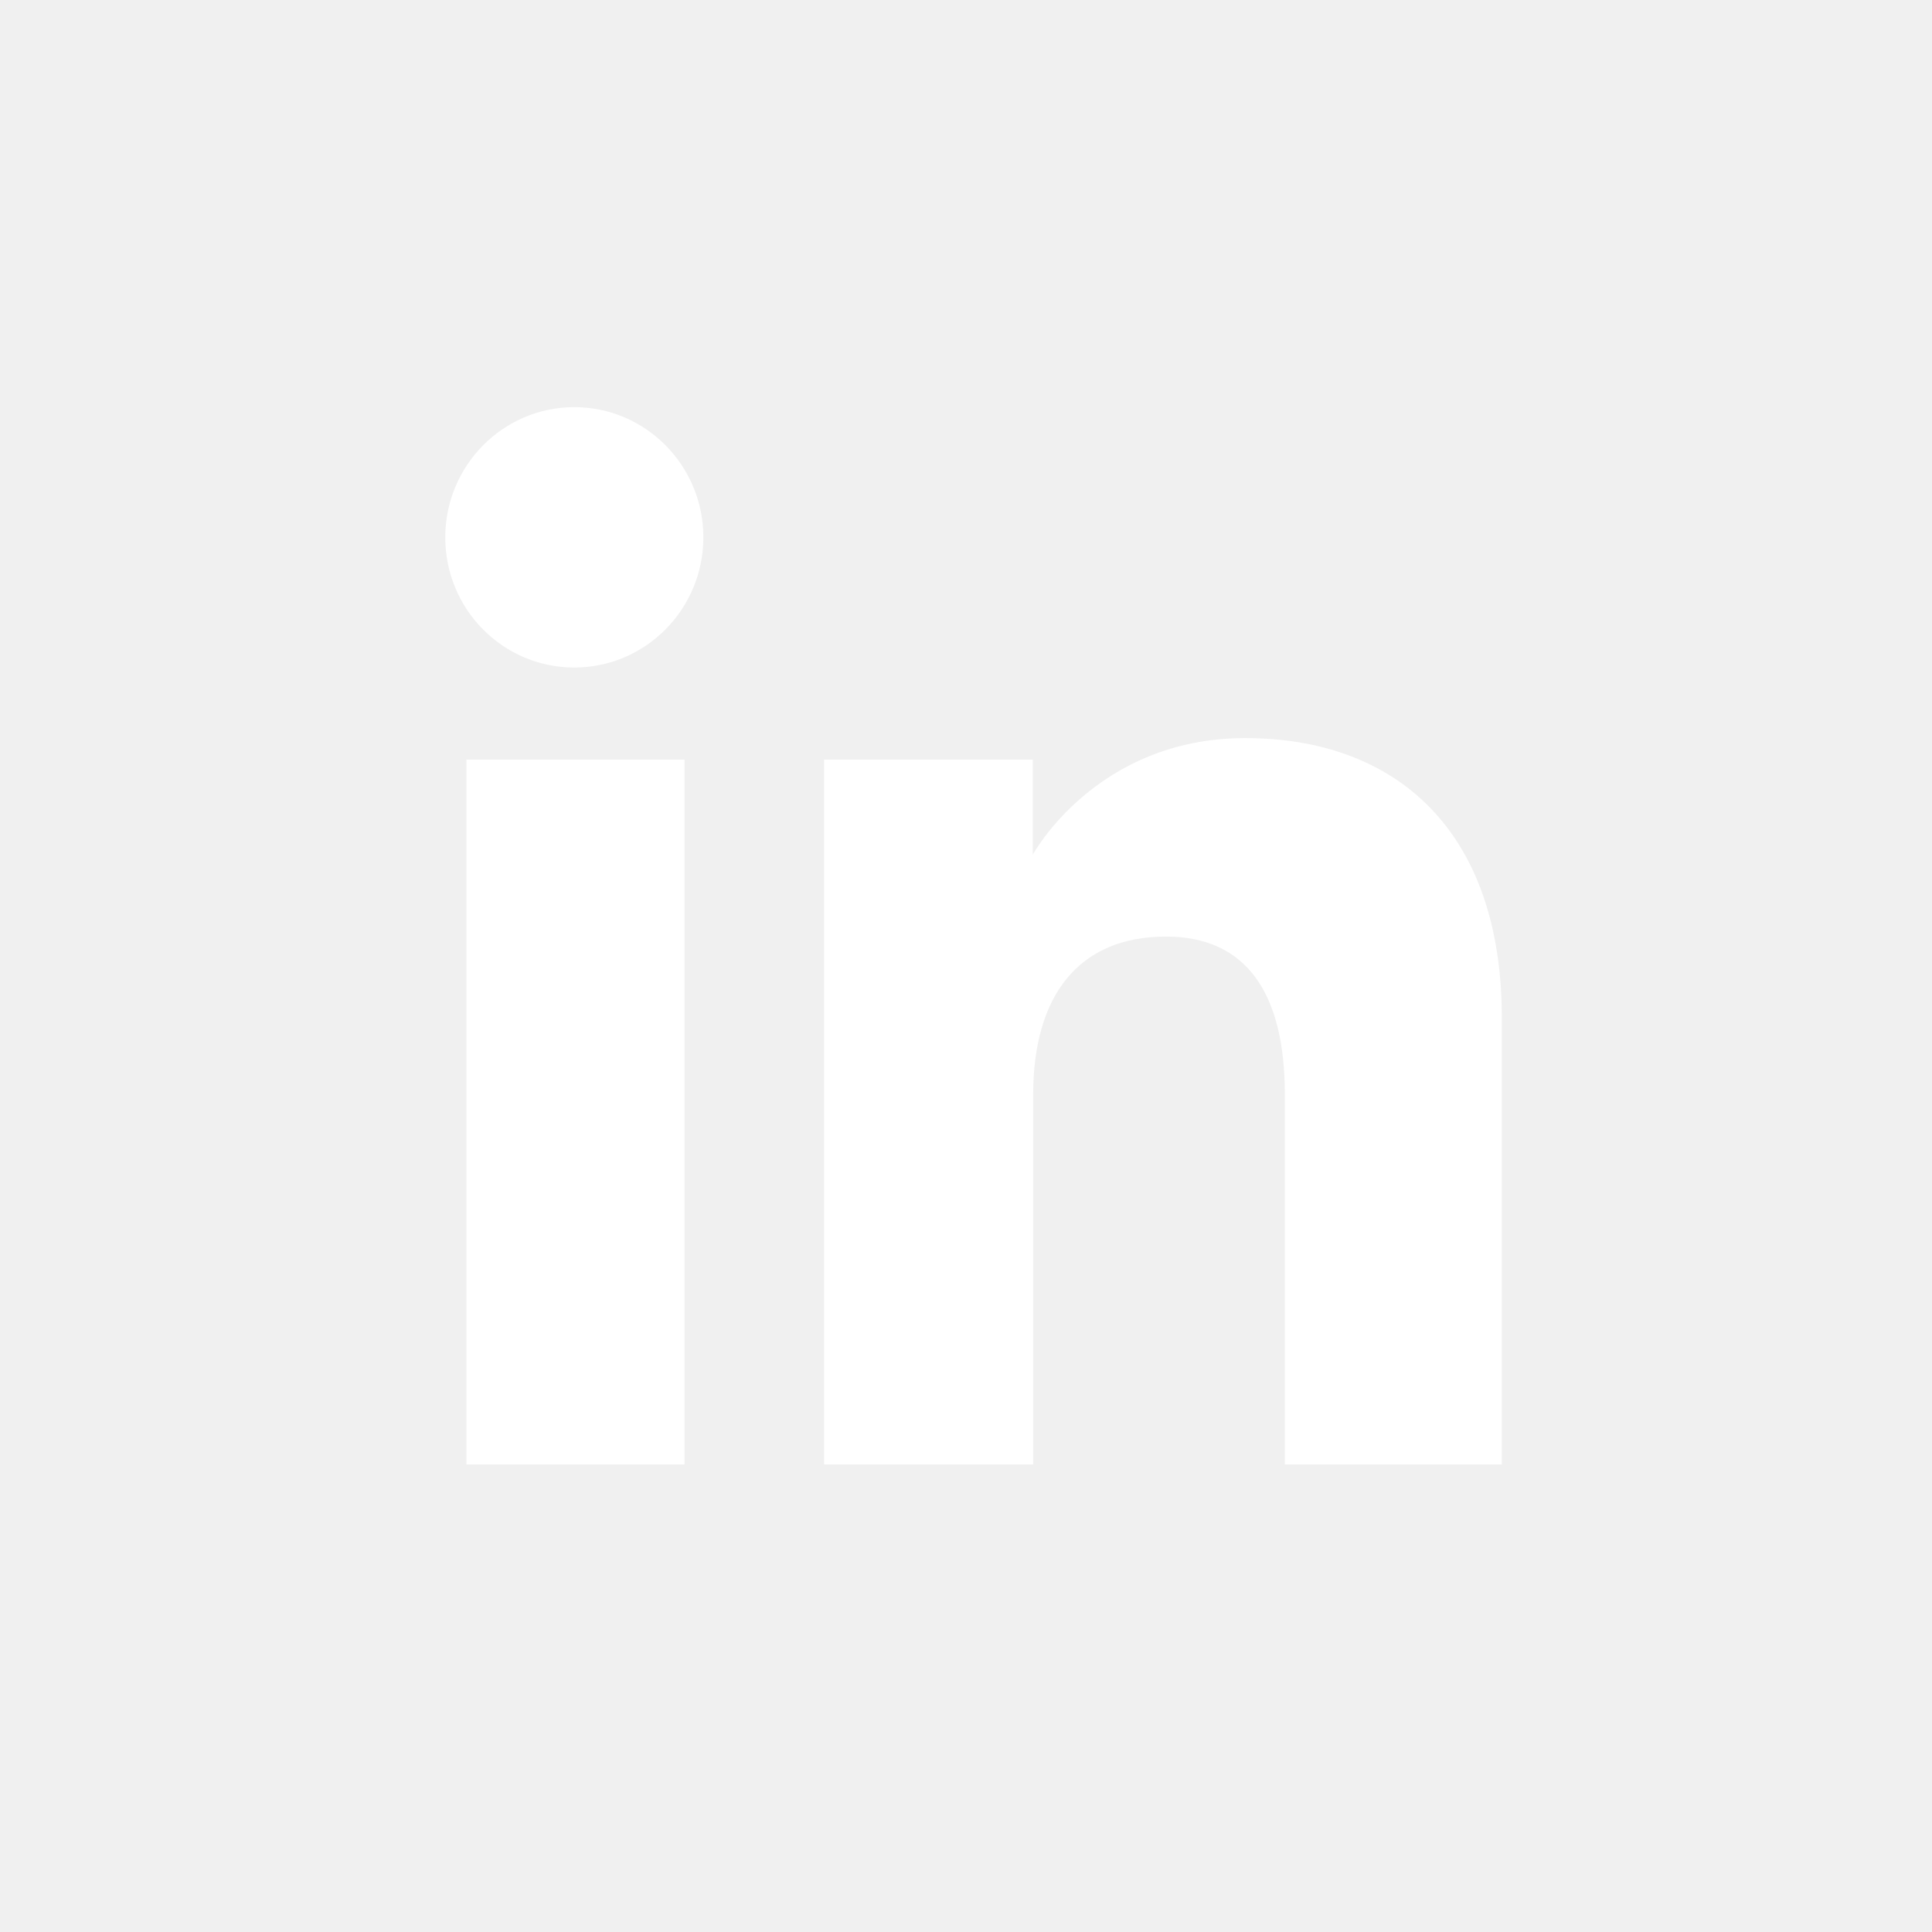
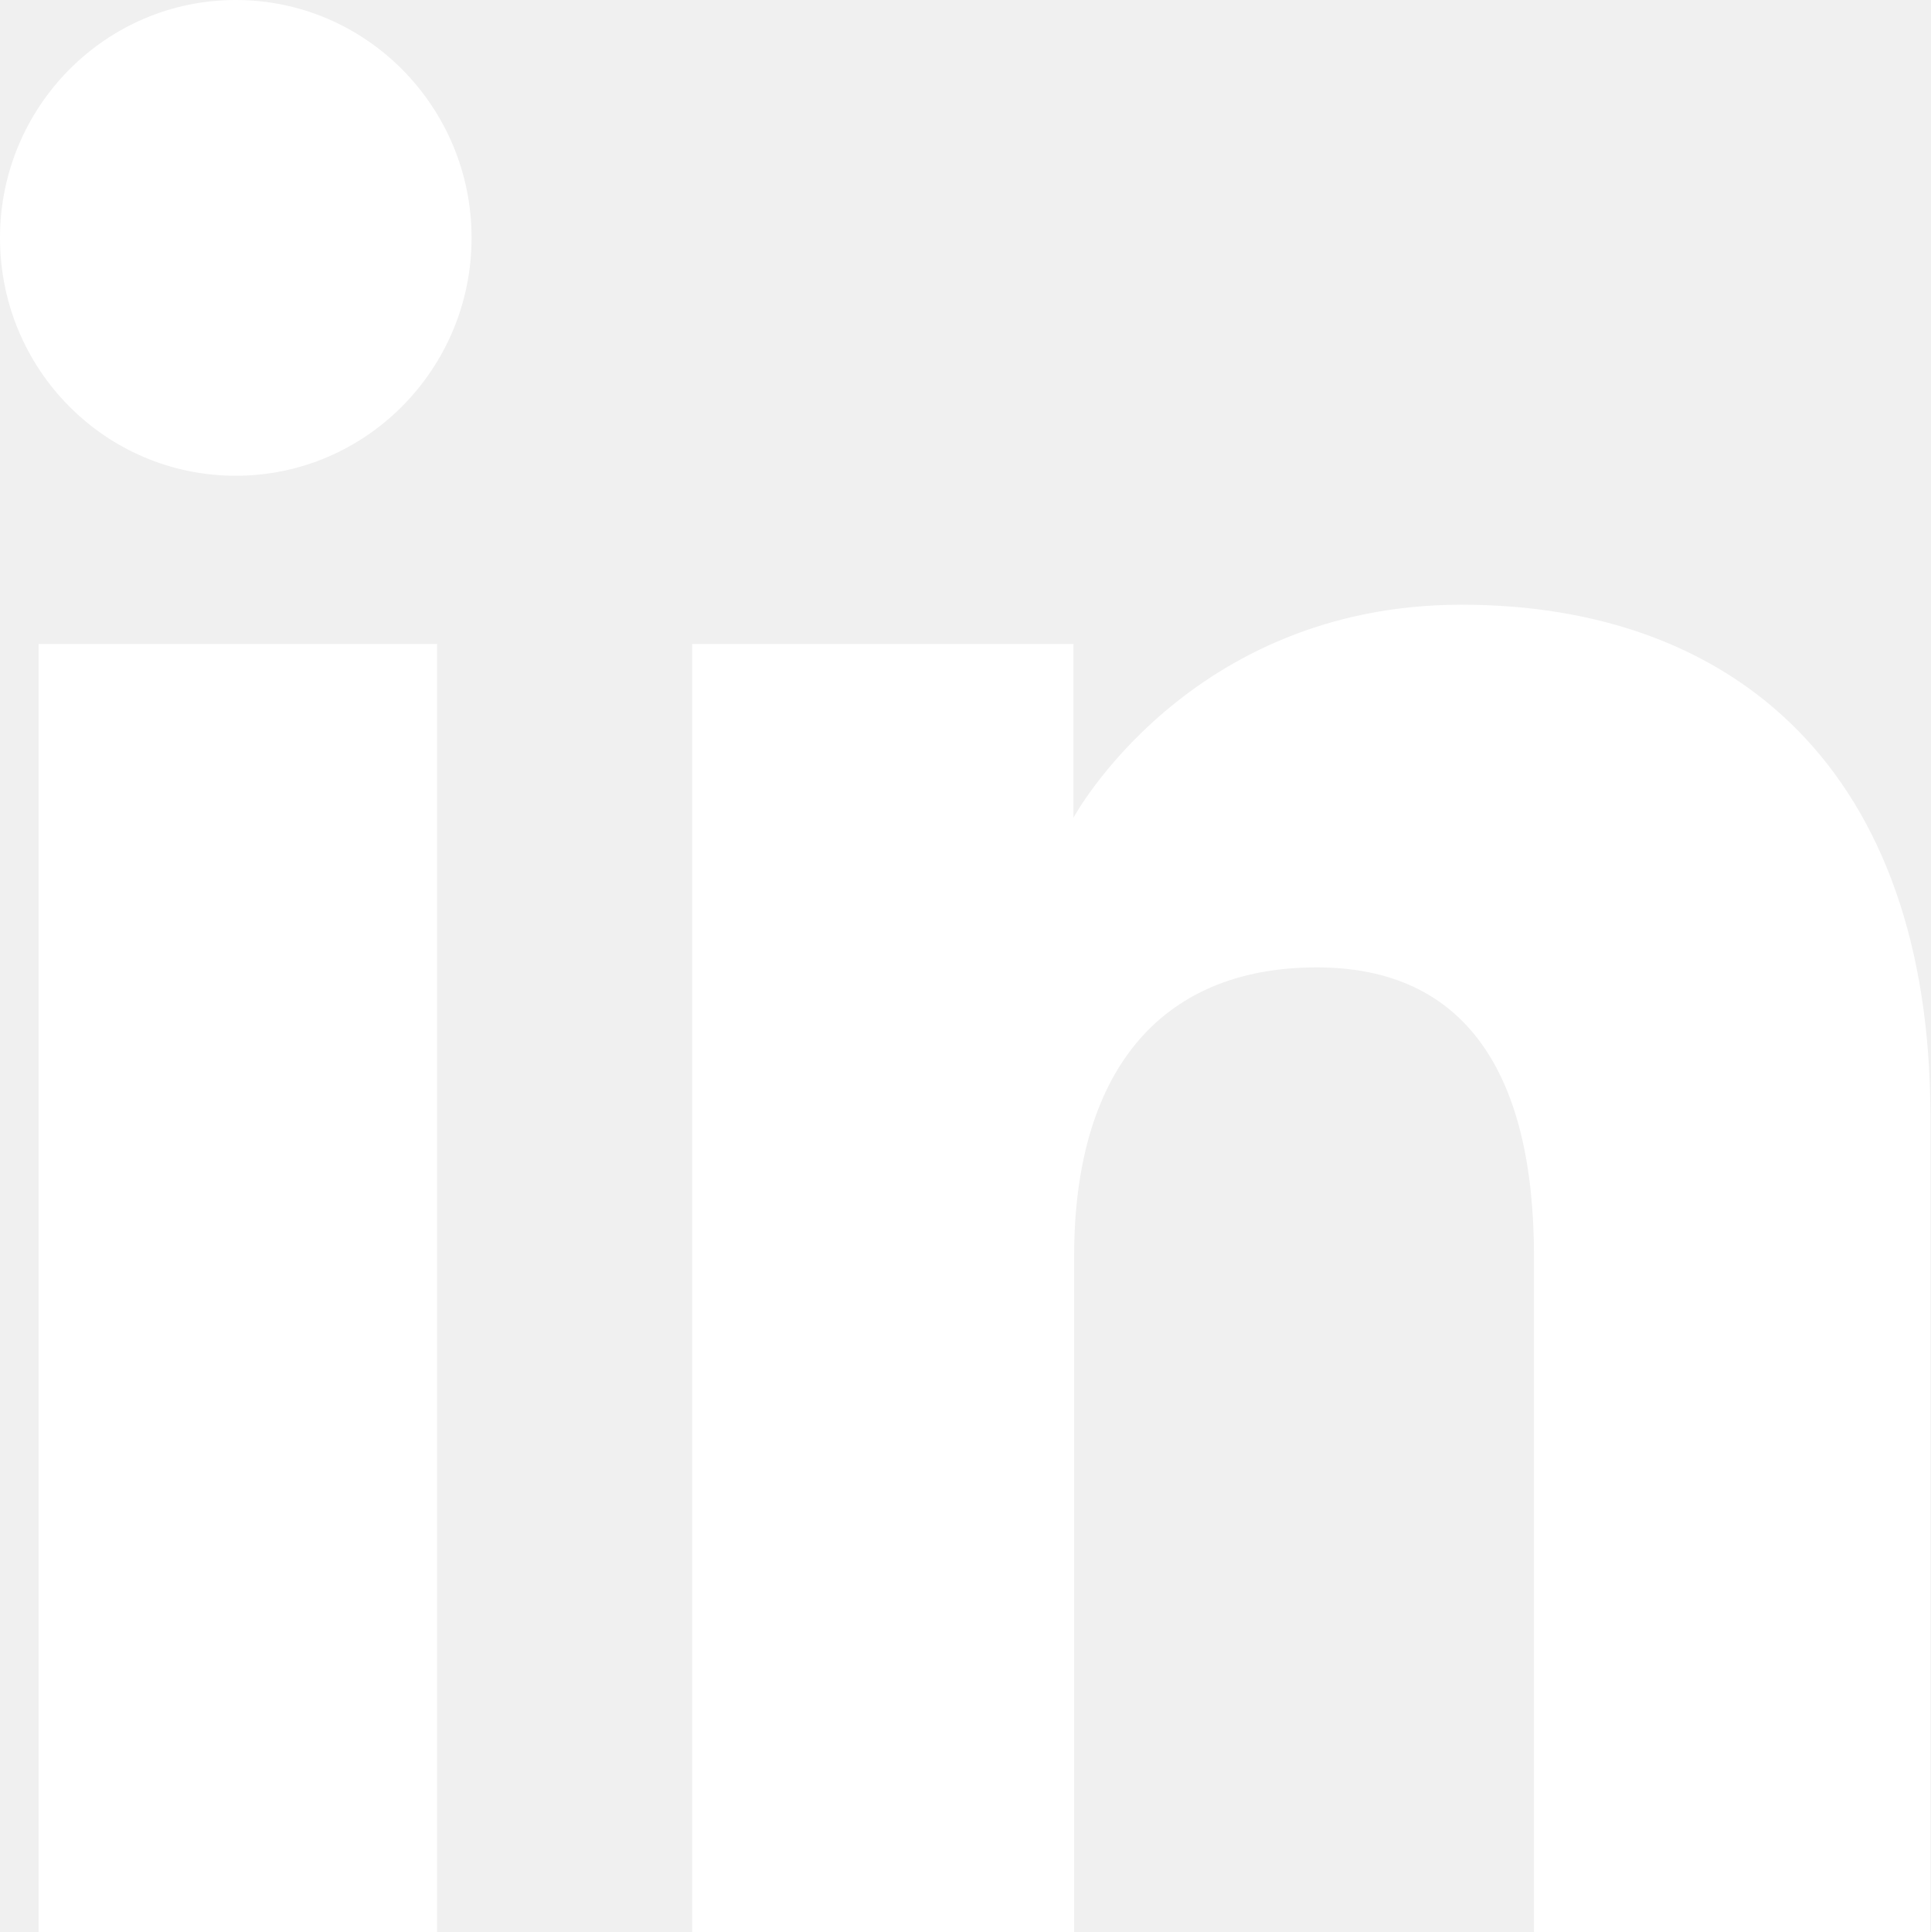
- <svg xmlns="http://www.w3.org/2000/svg" viewBox="0 0 512 512" preserveAspectRatio="xMinYMid">
-   <path fill="#fff" d="M186.4 142.4c0 19-15.3 34.5-34.2 34.5 -18.9 0-34.2-15.4-34.2-34.5 0-19 15.3-34.5 34.2-34.5C171.1 107.9 186.4 123.4 186.4 142.4zM181.4 201.3h-57.8V388.1h57.8V201.3zM273.8 201.3h-55.4V388.1h55.4c0 0 0-69.3 0-98 0-26.3 12.1-41.9 35.2-41.9 21.3 0 31.5 15 31.5 41.9 0 26.9 0 98 0 98h57.5c0 0 0-68.2 0-118.3 0-50-28.3-74.2-68-74.2 -39.6 0-56.3 30.9-56.3 30.9v-25.2H273.8z" />
+ <svg xmlns="http://www.w3.org/2000/svg" version="1.1" id="Layer_1" x="0px" y="0px" width="334.688px" height="334.927px" viewBox="8 30 334.688 334.927" enable-background="new 8 30 334.688 334.927" xml:space="preserve">
+   <path fill="#FFFFFF" d="M89.759,71.238c0,22.711-18.288,41.238-40.879,41.238C26.288,112.477,8,94.069,8,71.238  C8,48.527,26.288,30,48.88,30C71.471,30,89.759,48.527,89.759,71.238z M83.782,141.643H14.694v223.284h69.089V141.643z   M194.23,141.643h-66.221v223.284h66.221c0,0,0-82.835,0-117.141c0-31.437,14.463-50.083,42.075-50.083  c25.46,0,37.652,17.93,37.652,50.083c0,32.154,0,117.141,0,117.141h68.73c0,0,0-81.52,0-141.405  c0-59.766-33.828-88.692-81.281-88.692c-47.335,0-67.297,36.936-67.297,36.936v-30.122H194.23L194.23,141.643z" />
</svg>
